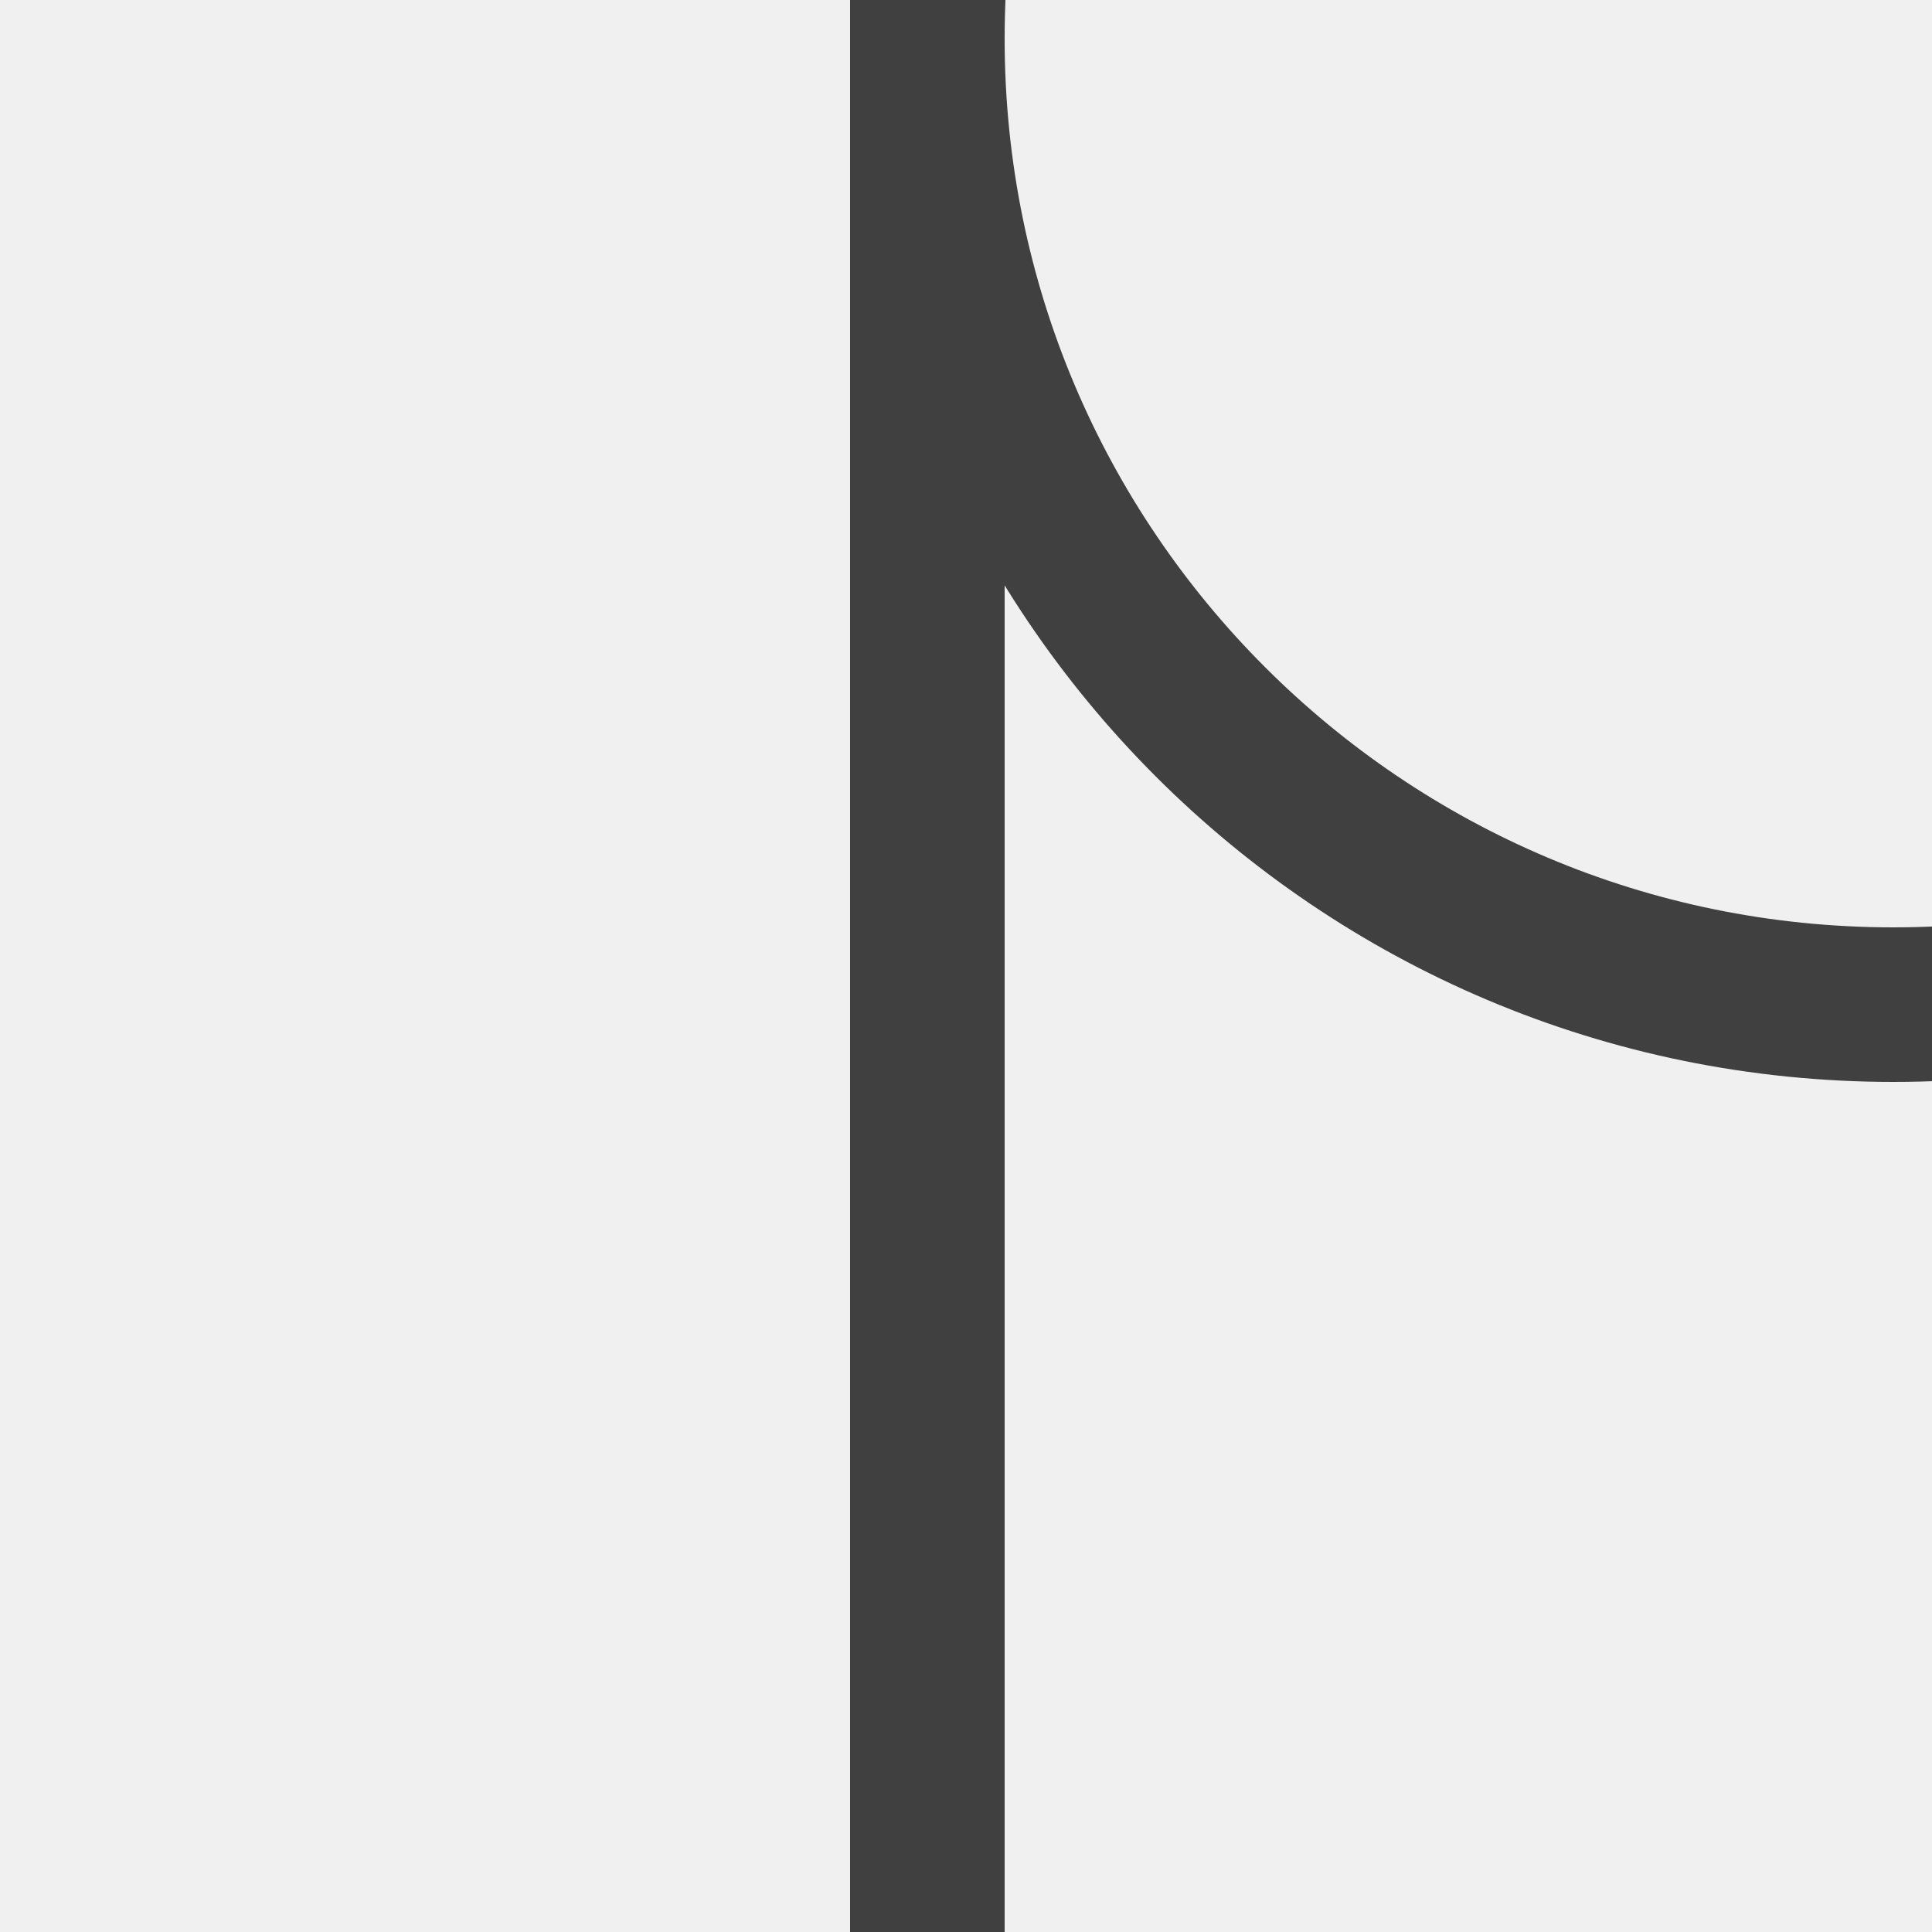
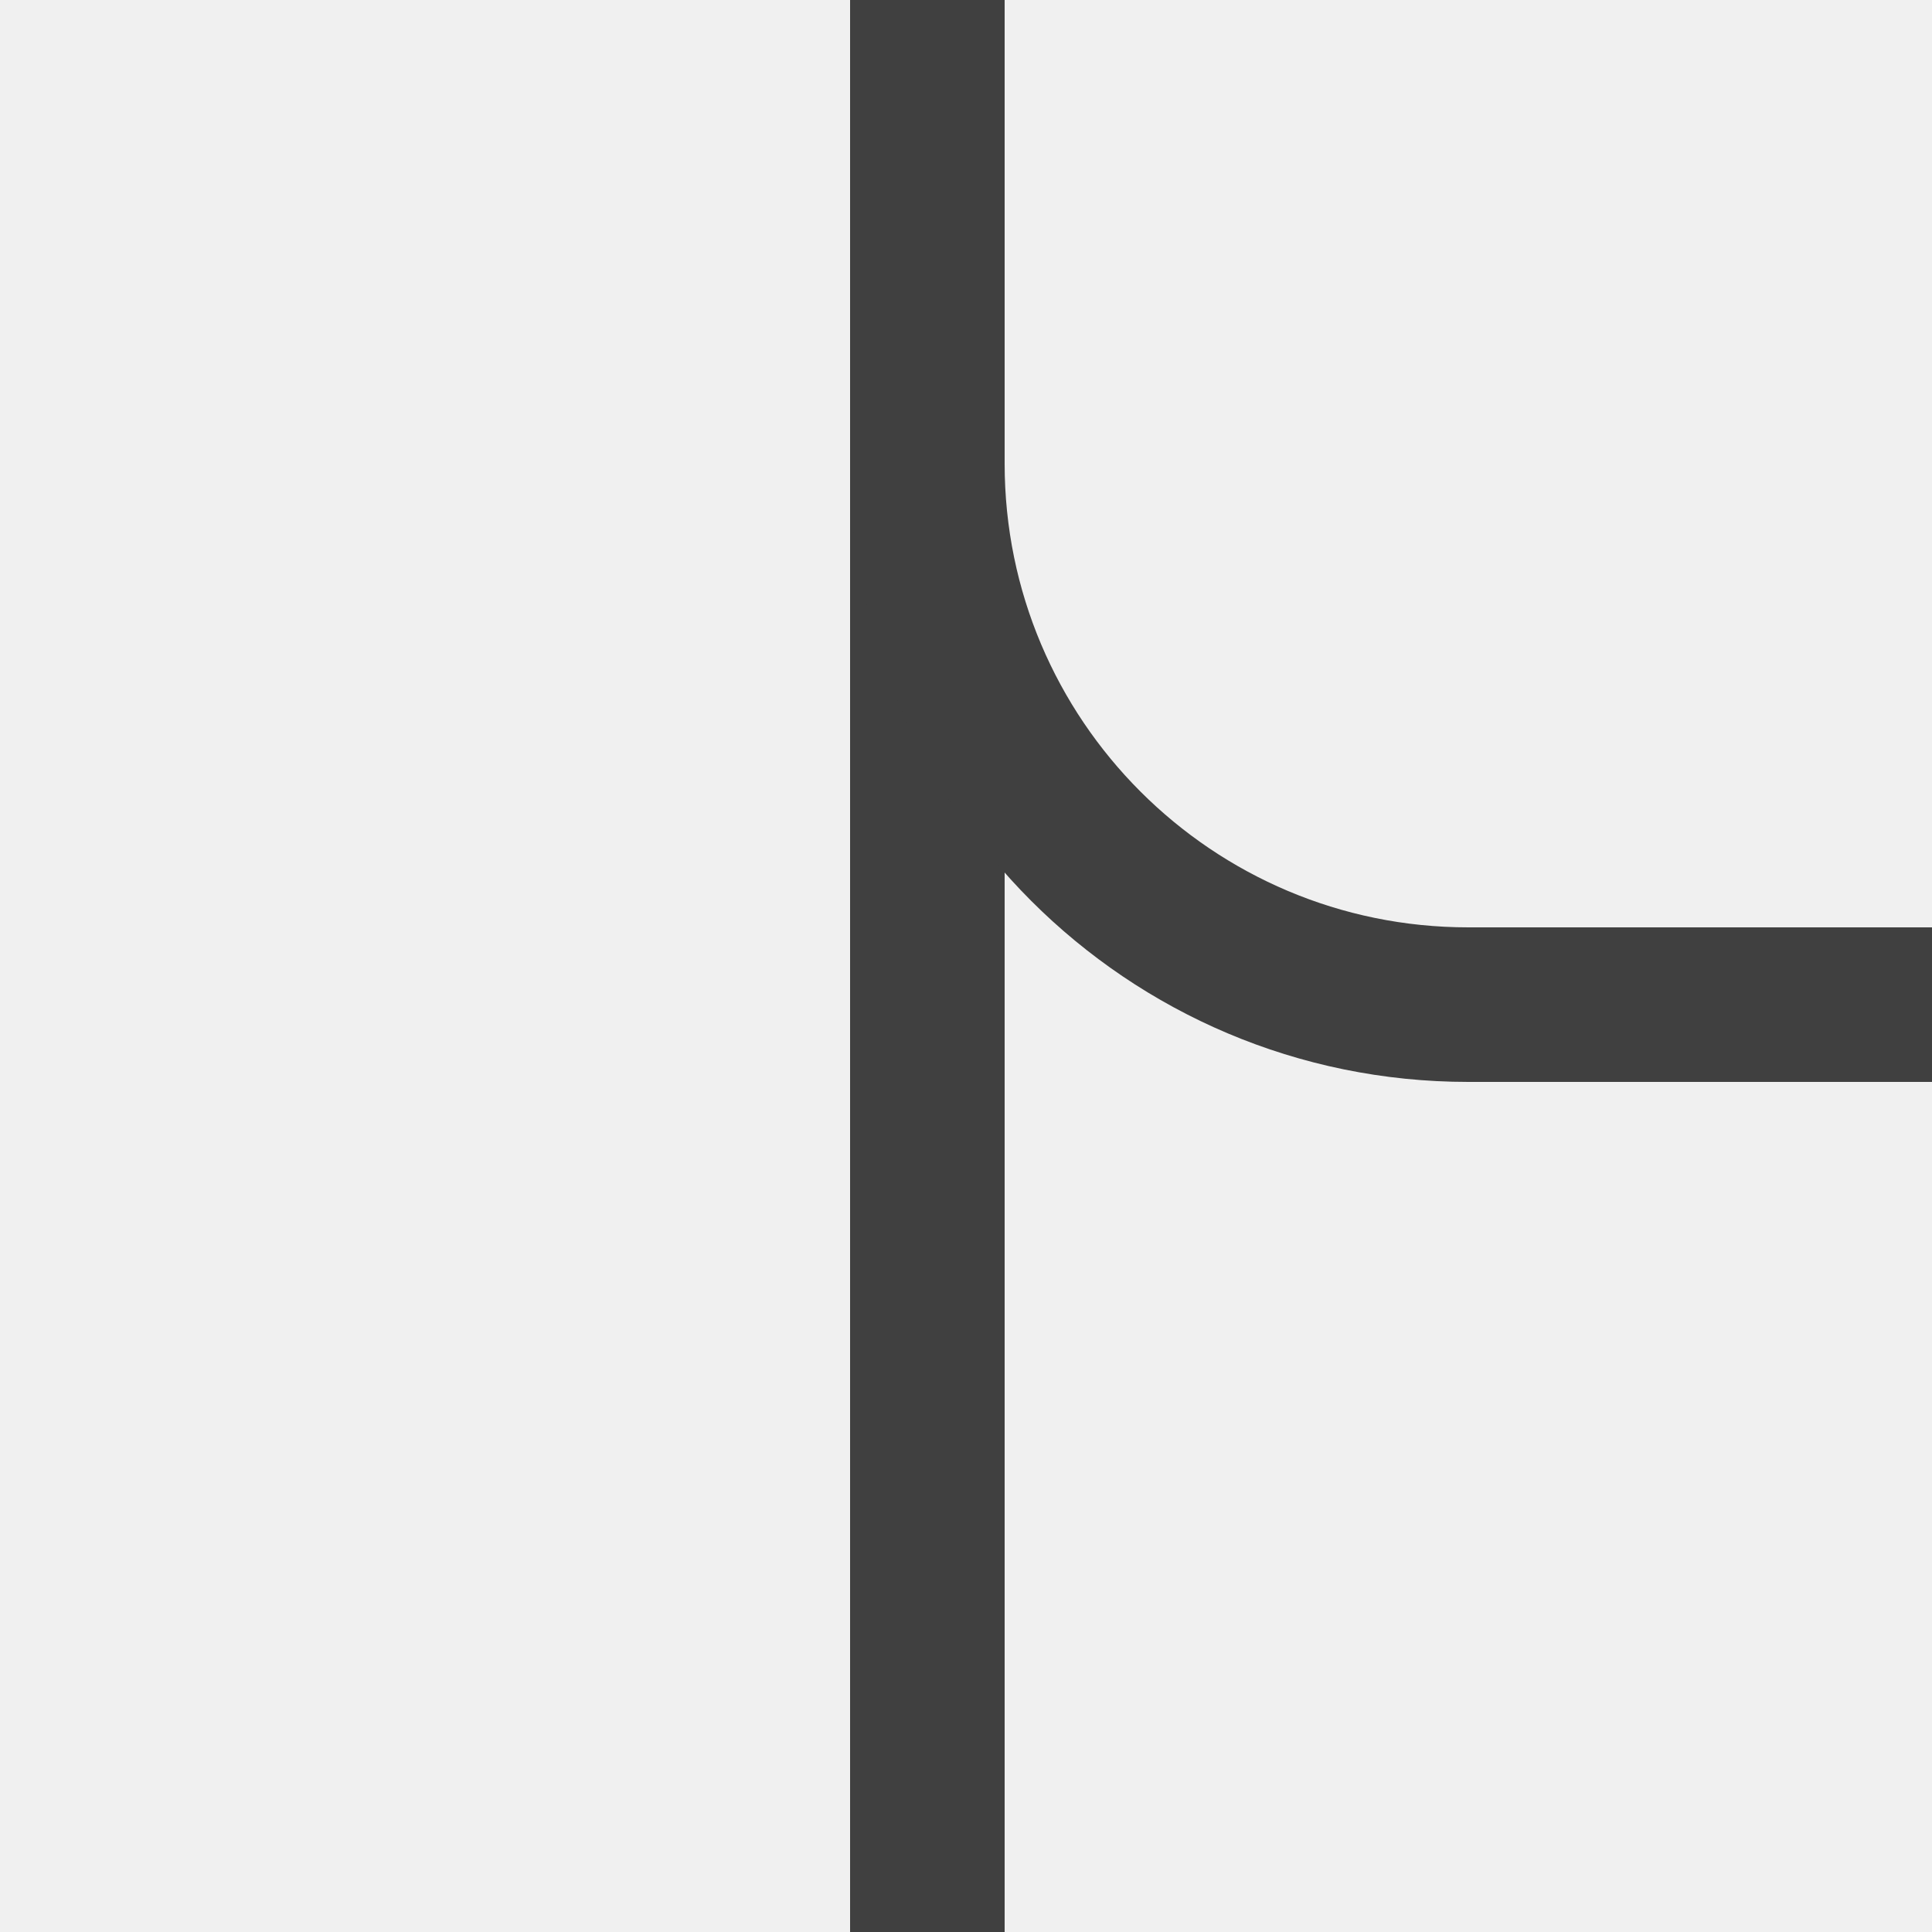
<svg xmlns="http://www.w3.org/2000/svg" width="25" height="25" viewBox="0 0 25 25" fill="none">
-   <g clip-path="url(#clip0_14_39)">
-     <circle cx="24.5" cy="0.5" r="12.5" stroke="hsl(0, 0%, 25%)" stroke-width="2" />
-     <path d="M12 0V25" stroke="hsl(0, 0%, 25%)" stroke-width="2" />
-   </g>
-   <defs>
-     <clipPath id="clip0_14_39">
-       <rect width="25" height="25" fill="white" />
-     </clipPath>
-   </defs>
+   <path d="M12 0V25" stroke="hsl(0, 0%, 25%)" stroke-width="2" />
+   <path d="M25 13H19" stroke="hsl(0, 0%, 25%)" stroke-width="2" />
+   <path fill-rule="evenodd" clip-rule="evenodd" d="M13 6H11C11 10.418 14.582 14 19 14V12C15.686 12 13 9.314 13 6Z" fill="hsl(0, 0%, 25%)" />
</svg>
